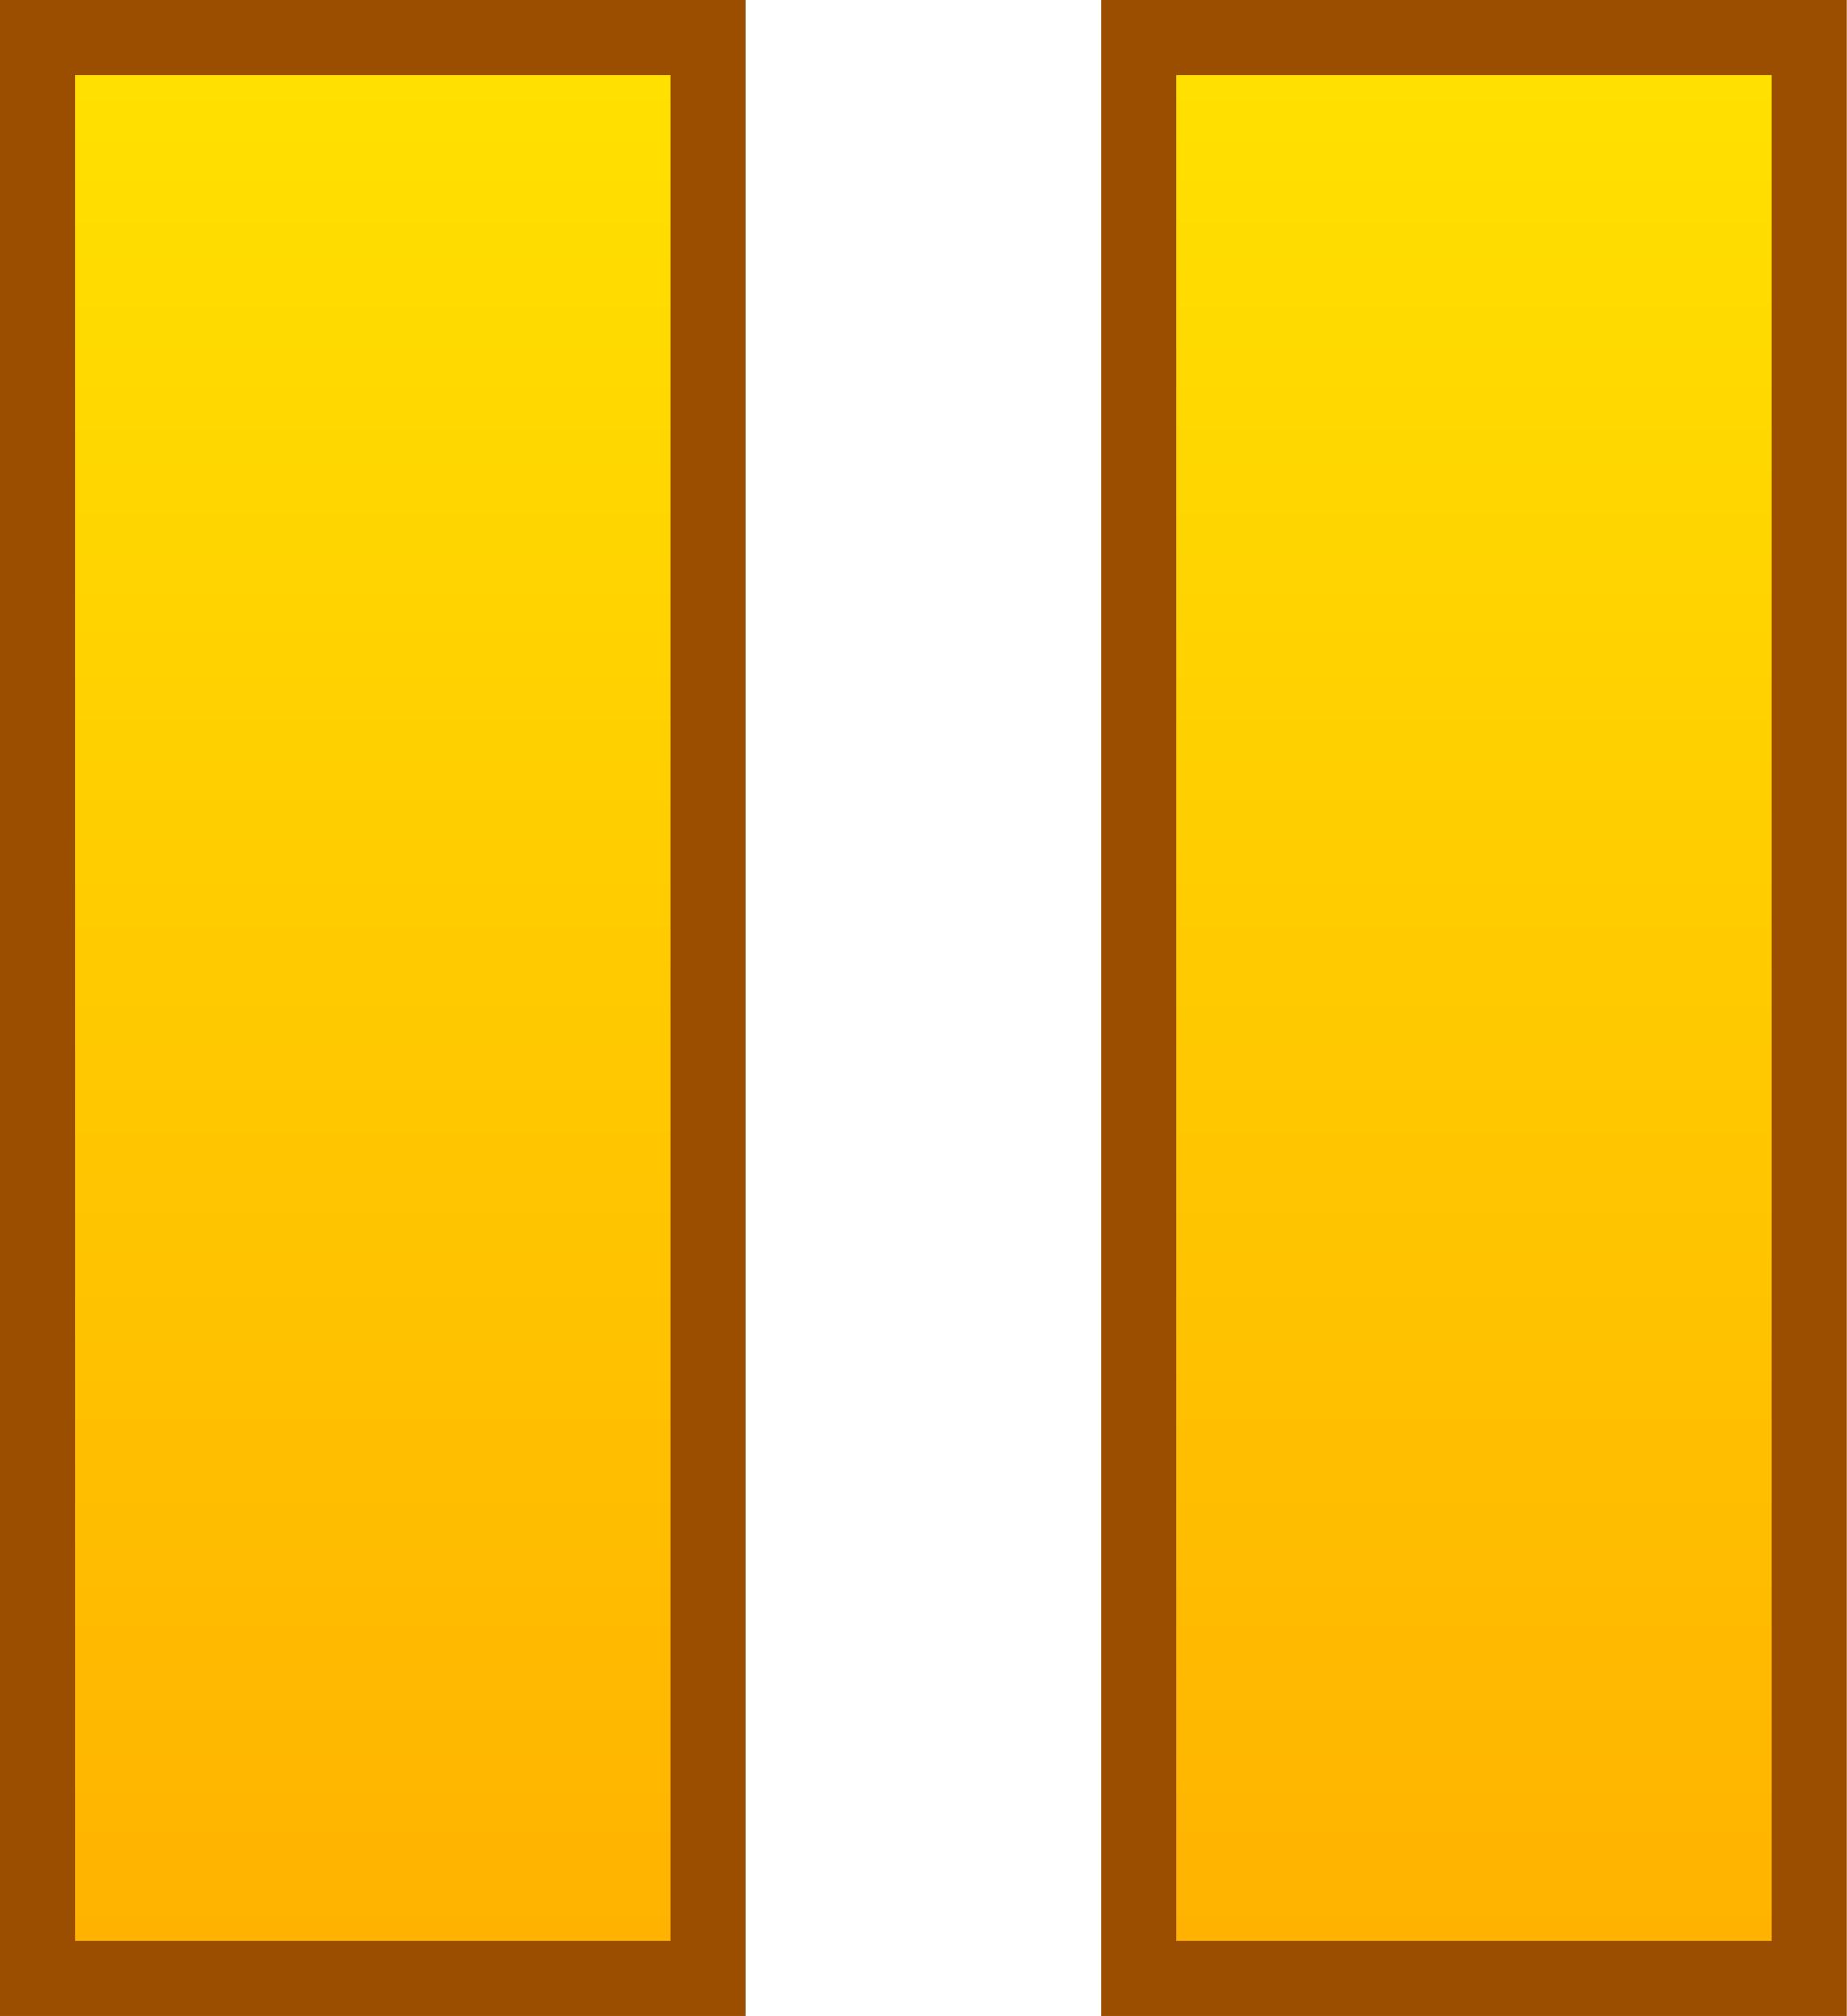
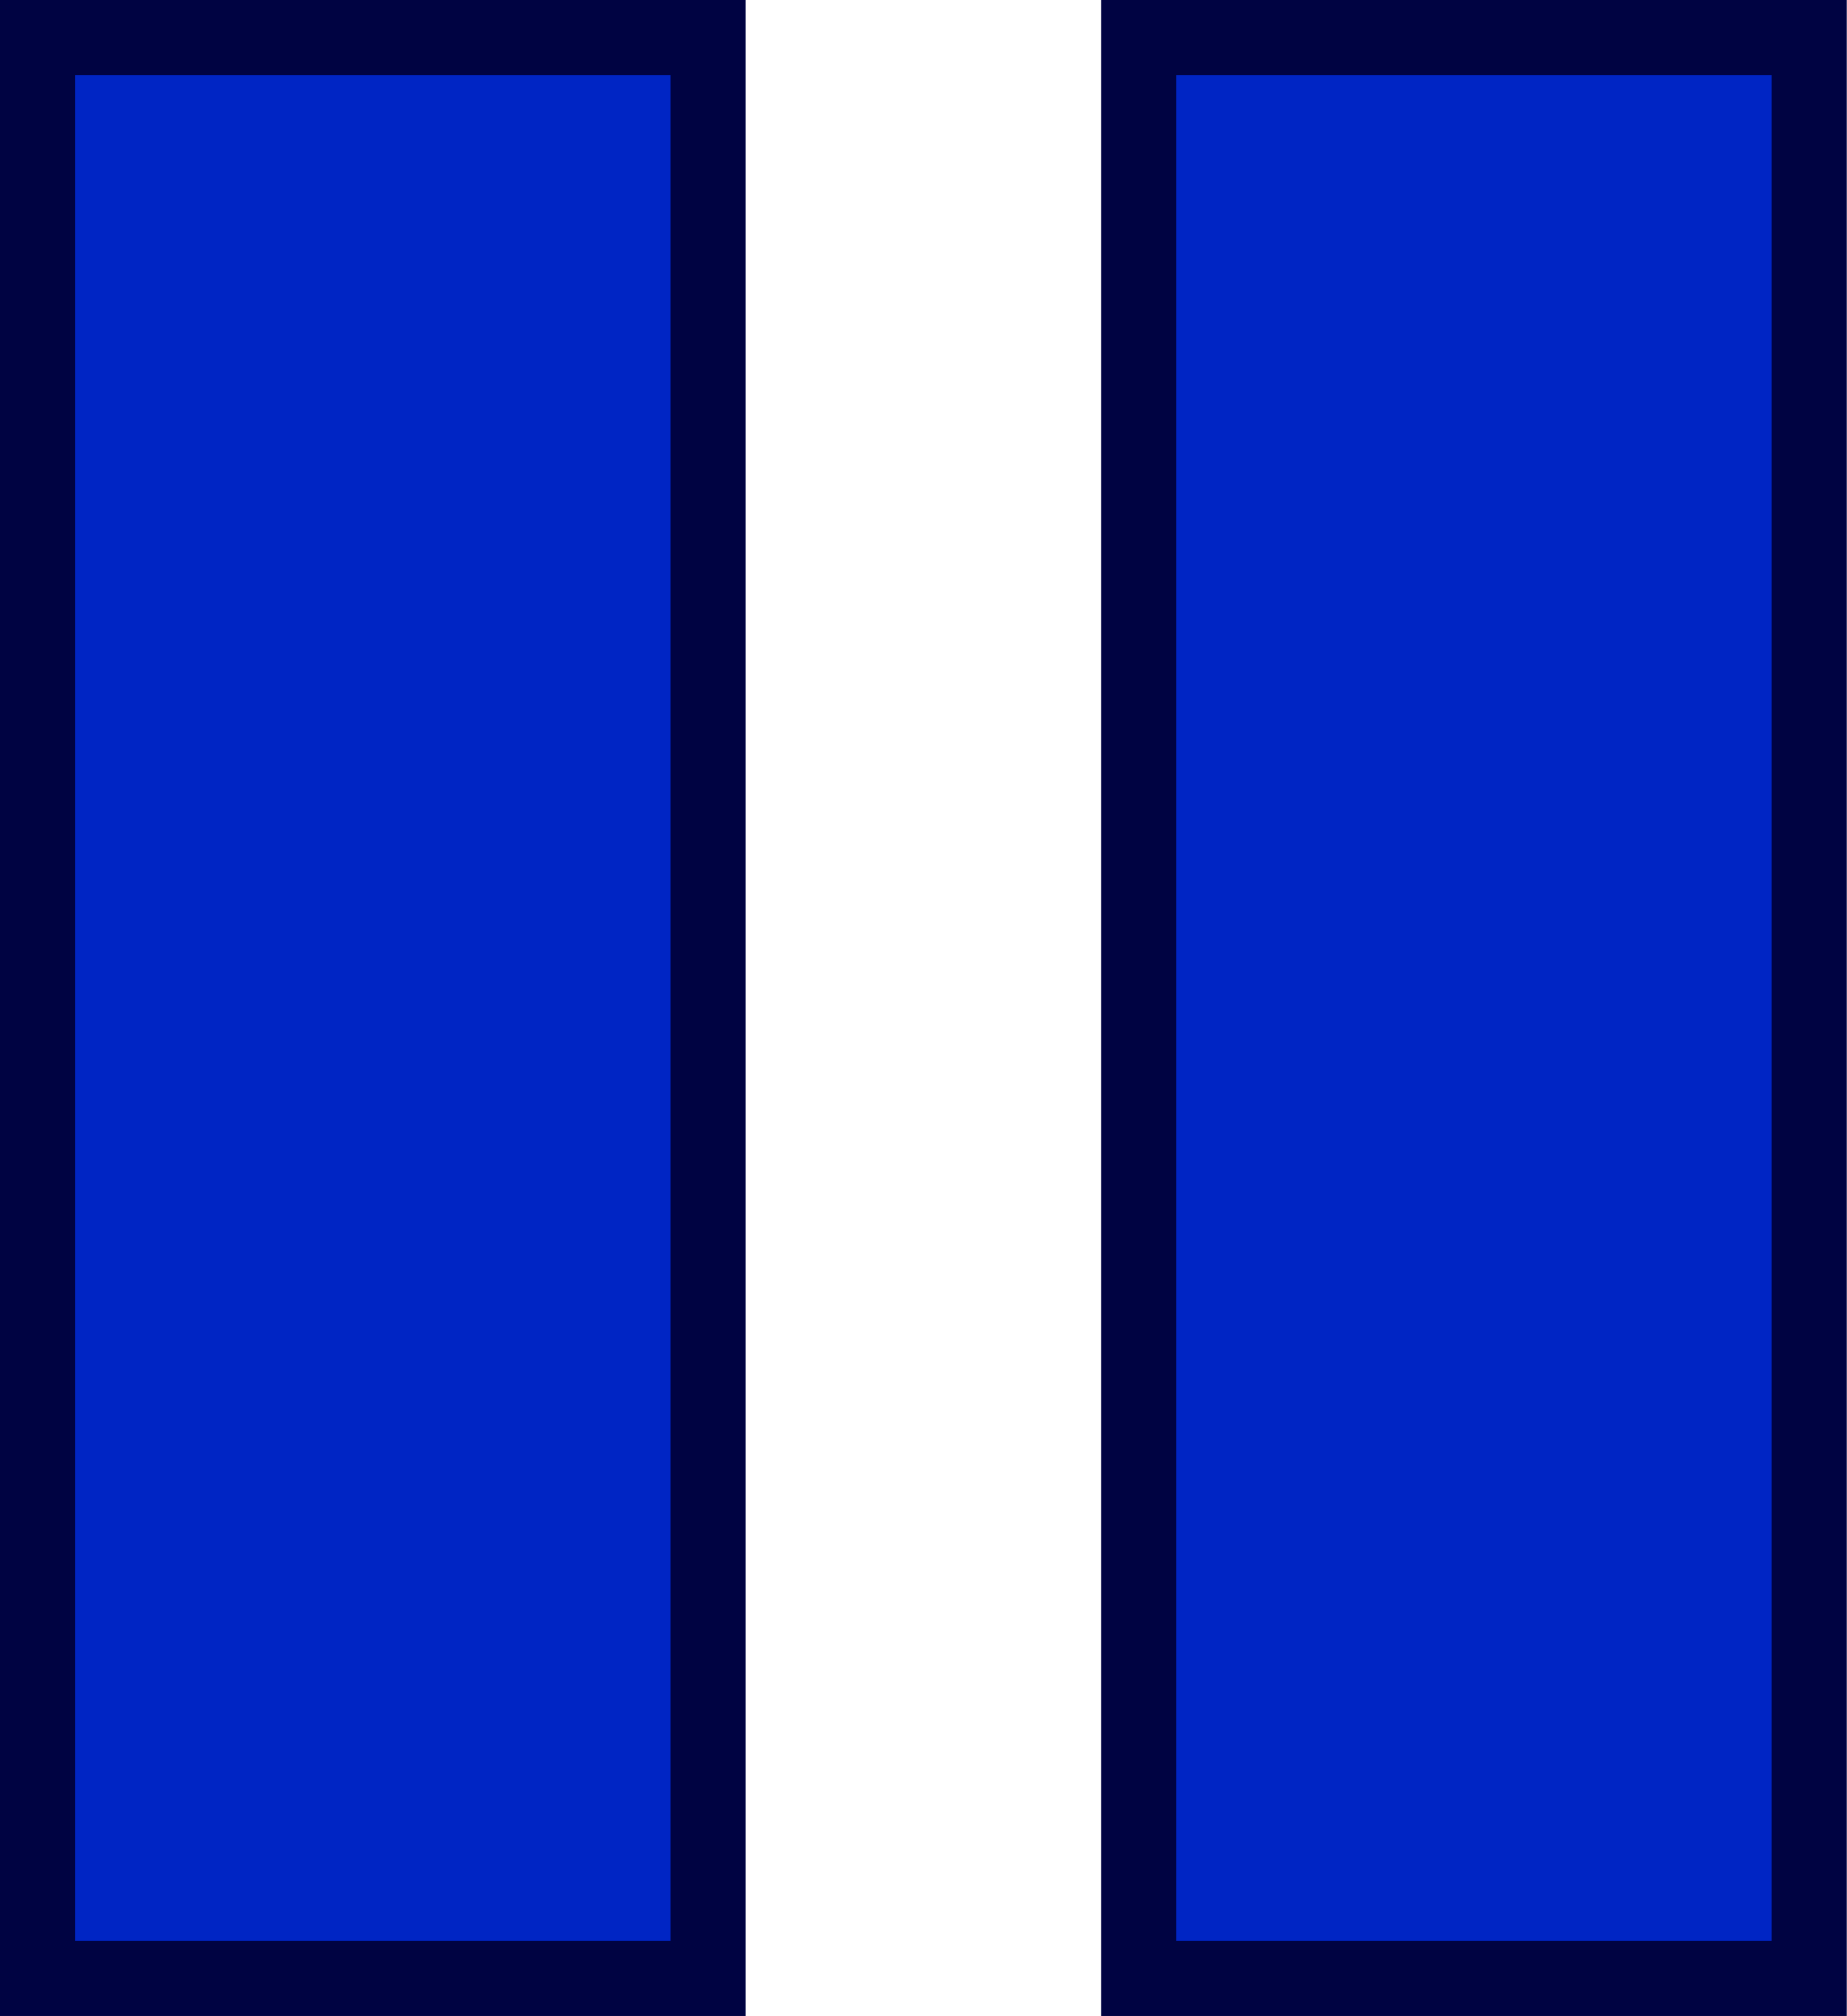
- <svg xmlns="http://www.w3.org/2000/svg" viewBox="0,0,73.78,80.521" height="80.521" width="73.78" version="1.1">
-   <defs>
-     <linearGradient id="color-1" gradientUnits="userSpaceOnUse" y2="218.76" x2="218.003" y1="141.24" x1="218.003">
-       <stop stop-color="#ffe100" offset="0" />
-       <stop stop-color="#ffb200" offset="1" />
-     </linearGradient>
-     <linearGradient id="color-2" gradientUnits="userSpaceOnUse" y2="218.76" x2="261.997" y1="141.24" x1="261.997">
-       <stop stop-color="#ffe100" offset="0" />
-       <stop stop-color="#ffb200" offset="1" />
-     </linearGradient>
-   </defs>
-   <g transform="translate(-203.1101,-139.7396)">
-     <g style="mix-blend-mode: normal" stroke-dashoffset="0" stroke-dasharray="" stroke-miterlimit="10" stroke-linejoin="miter" stroke-linecap="butt" stroke-width="3" stroke="#9b4e00" fill-rule="nonzero" data-paper-data="{&quot;isPaintingLayer&quot;:true}">
-       <path fill="url(#color-1)" d="M204.61,218.76v-77.521h26.786v77.521z" />
-       <path fill="url(#color-2)" d="M248.604,218.76v-77.521h26.786v77.521z" />
+ <svg xmlns="http://www.w3.org/2000/svg" version="1.1" width="73.78" height="80.521" viewBox="0,0,73.78,80.521">
+   <g transform="translate(-283.1101,-139.7396)">
+     <g fill="#0025c4" stroke="#000342" stroke-width="3" stroke-miterlimit="10">
+       <path d="M284.61,218.76v-77.521h26.786v77.521z" />
+       <path d="M328.604,218.76v-77.521h26.786v77.521z" />
    </g>
  </g>
</svg>
